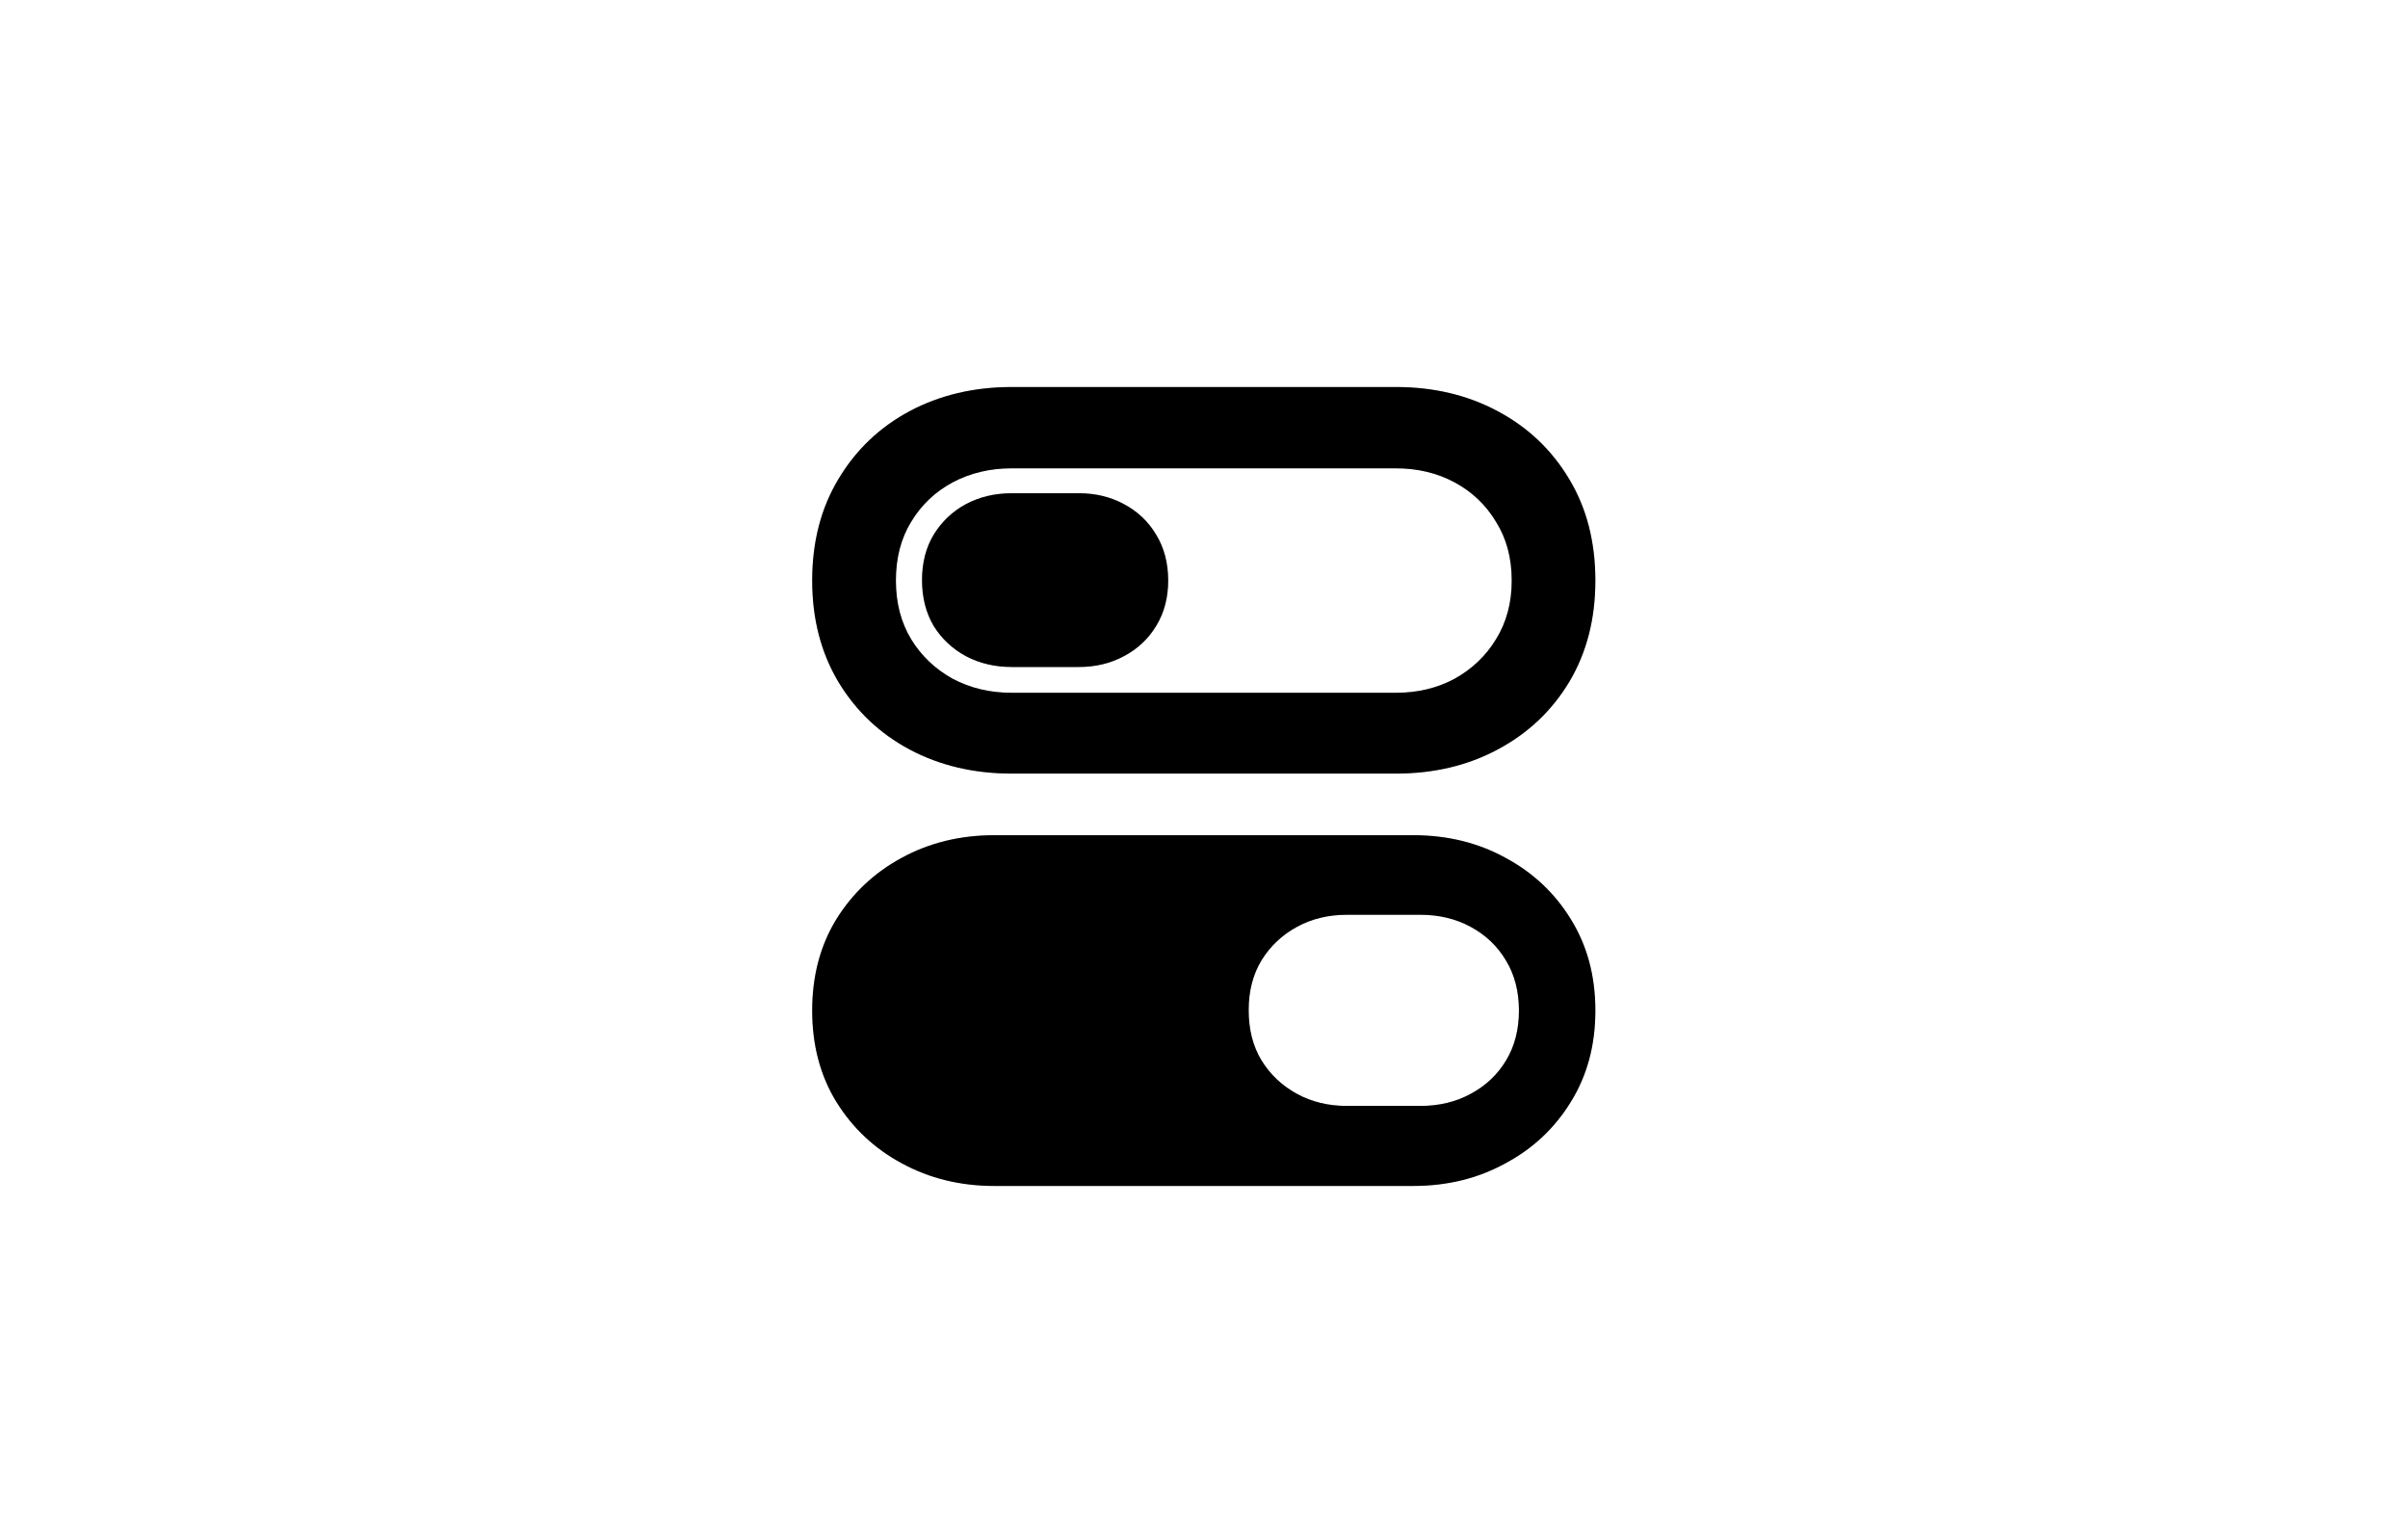
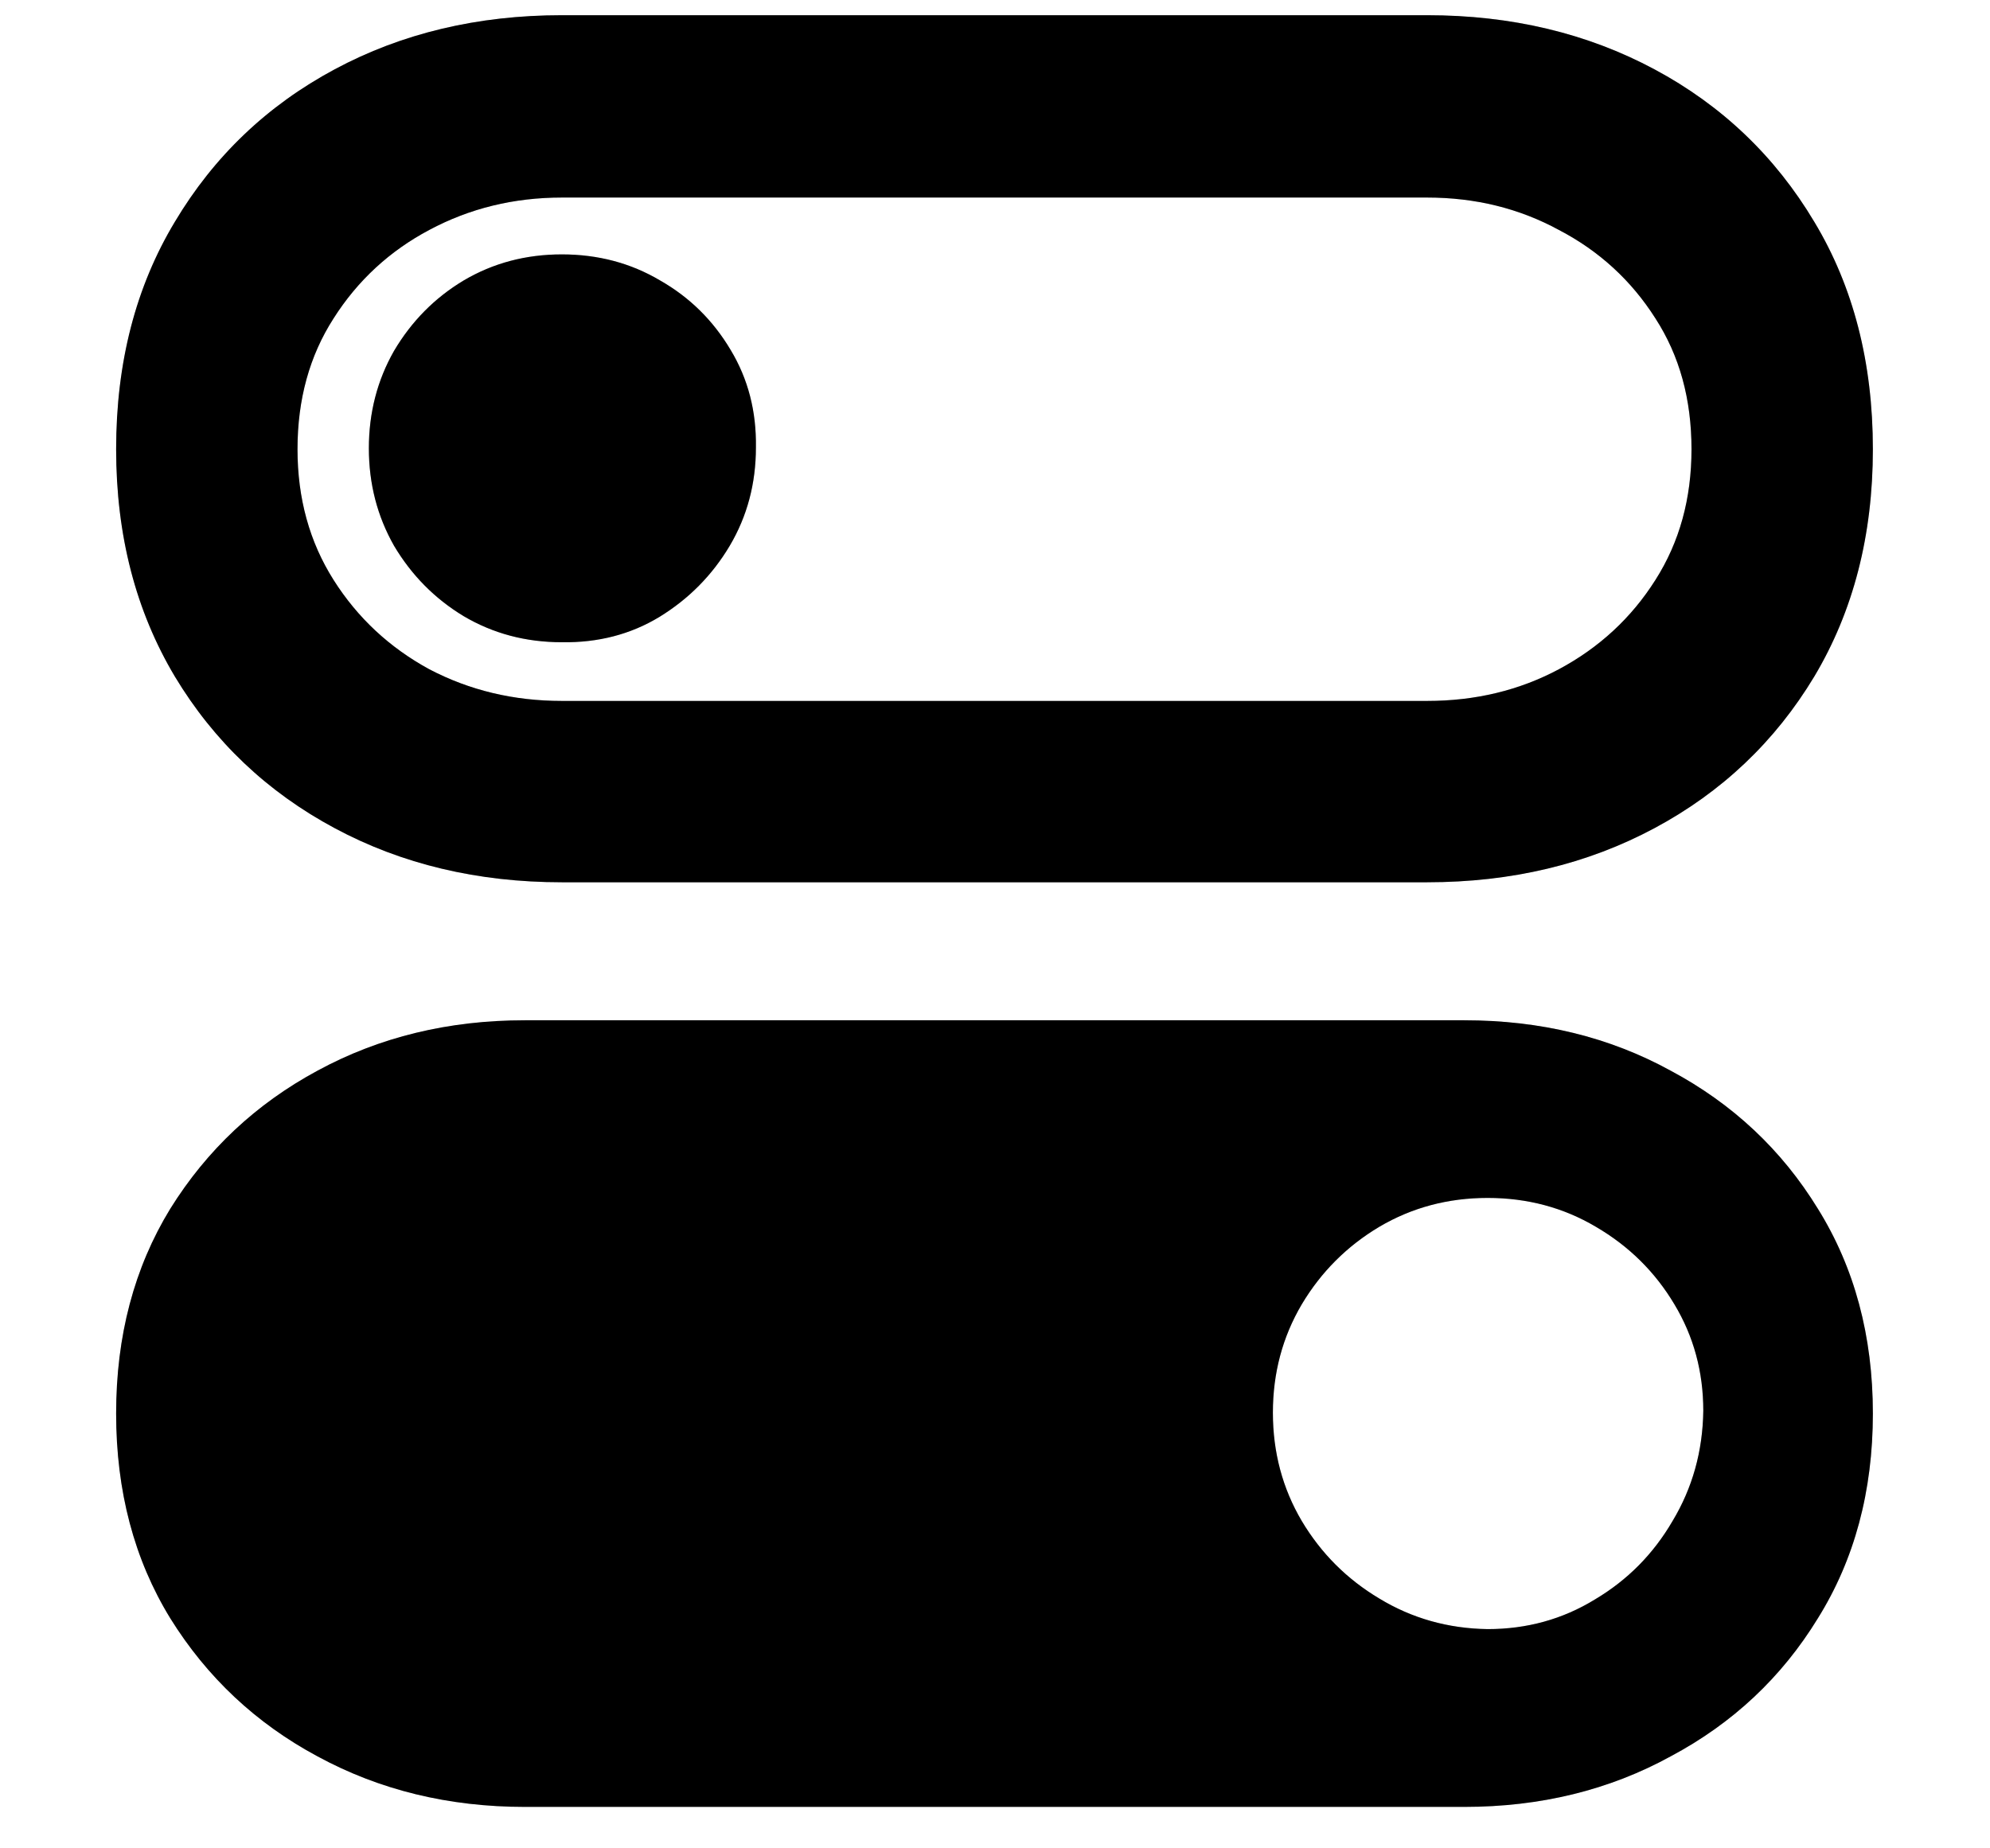
- <svg xmlns="http://www.w3.org/2000/svg" width="38" height="24" viewBox="0 0 38 24" fill="none">
-   <path d="M15.966 12.207C15.369 12.207 14.832 12.081 14.354 11.827C13.88 11.573 13.505 11.217 13.23 10.76C12.955 10.299 12.817 9.766 12.817 9.161C12.817 8.551 12.955 8.018 13.23 7.561C13.505 7.1 13.88 6.742 14.354 6.488C14.832 6.234 15.369 6.107 15.966 6.107H22.028C22.625 6.107 23.16 6.234 23.634 6.488C24.112 6.742 24.489 7.1 24.764 7.561C25.039 8.018 25.176 8.551 25.176 9.161C25.176 9.766 25.039 10.299 24.764 10.76C24.489 11.217 24.112 11.573 23.634 11.827C23.16 12.081 22.625 12.207 22.028 12.207H15.966ZM15.966 10.932H22.028C22.371 10.932 22.68 10.858 22.955 10.71C23.23 10.557 23.448 10.35 23.608 10.087C23.773 9.821 23.856 9.512 23.856 9.161C23.856 8.805 23.773 8.496 23.608 8.234C23.448 7.967 23.23 7.76 22.955 7.612C22.68 7.464 22.371 7.39 22.028 7.39H15.966C15.623 7.39 15.312 7.464 15.033 7.612C14.758 7.76 14.54 7.967 14.379 8.234C14.218 8.496 14.138 8.805 14.138 9.161C14.138 9.512 14.218 9.821 14.379 10.087C14.54 10.35 14.758 10.557 15.033 10.71C15.312 10.858 15.623 10.932 15.966 10.932ZM15.966 10.525C15.699 10.525 15.458 10.468 15.242 10.354C15.031 10.24 14.861 10.081 14.734 9.878C14.612 9.671 14.55 9.429 14.55 9.154C14.55 8.879 14.612 8.64 14.734 8.437C14.861 8.23 15.031 8.069 15.242 7.955C15.458 7.84 15.699 7.783 15.966 7.783H17.026C17.288 7.783 17.525 7.84 17.737 7.955C17.953 8.069 18.122 8.23 18.245 8.437C18.372 8.644 18.435 8.886 18.435 9.161C18.435 9.431 18.372 9.671 18.245 9.878C18.122 10.081 17.953 10.24 17.737 10.354C17.525 10.468 17.288 10.525 17.026 10.525H15.966ZM15.693 18.714C15.155 18.714 14.669 18.595 14.233 18.358C13.801 18.126 13.456 17.802 13.198 17.387C12.944 16.973 12.817 16.492 12.817 15.946C12.817 15.4 12.944 14.92 13.198 14.505C13.456 14.091 13.801 13.767 14.233 13.534C14.669 13.297 15.155 13.179 15.693 13.179H22.301C22.838 13.179 23.323 13.297 23.754 13.534C24.19 13.767 24.535 14.091 24.789 14.505C25.047 14.92 25.176 15.4 25.176 15.946C25.176 16.492 25.047 16.973 24.789 17.387C24.535 17.802 24.19 18.126 23.754 18.358C23.323 18.595 22.838 18.714 22.301 18.714H15.693ZM21.253 17.451H22.415C22.711 17.451 22.976 17.387 23.209 17.26C23.445 17.133 23.632 16.958 23.767 16.733C23.902 16.509 23.97 16.247 23.97 15.946C23.97 15.646 23.902 15.383 23.767 15.159C23.632 14.931 23.445 14.753 23.209 14.626C22.976 14.499 22.711 14.435 22.415 14.435H21.253C20.961 14.435 20.699 14.499 20.466 14.626C20.234 14.753 20.047 14.928 19.908 15.153C19.772 15.377 19.705 15.639 19.705 15.94C19.705 16.245 19.772 16.509 19.908 16.733C20.047 16.958 20.234 17.133 20.466 17.26C20.699 17.387 20.961 17.451 21.253 17.451Z" fill="black" />
-   <path d="M15.966 12.207C15.369 12.207 14.832 12.081 14.354 11.827C13.88 11.573 13.505 11.217 13.23 10.76C12.955 10.299 12.817 9.766 12.817 9.161C12.817 8.551 12.955 8.018 13.23 7.561C13.505 7.1 13.88 6.742 14.354 6.488C14.832 6.234 15.369 6.107 15.966 6.107H22.028C22.625 6.107 23.16 6.234 23.634 6.488C24.112 6.742 24.489 7.1 24.764 7.561C25.039 8.018 25.176 8.551 25.176 9.161C25.176 9.766 25.039 10.299 24.764 10.76C24.489 11.217 24.112 11.573 23.634 11.827C23.16 12.081 22.625 12.207 22.028 12.207H15.966ZM15.966 10.932H22.028C22.371 10.932 22.68 10.858 22.955 10.71C23.23 10.557 23.448 10.35 23.608 10.087C23.773 9.821 23.856 9.512 23.856 9.161C23.856 8.805 23.773 8.496 23.608 8.234C23.448 7.967 23.23 7.76 22.955 7.612C22.68 7.464 22.371 7.39 22.028 7.39H15.966C15.623 7.39 15.312 7.464 15.033 7.612C14.758 7.76 14.54 7.967 14.379 8.234C14.218 8.496 14.138 8.805 14.138 9.161C14.138 9.512 14.218 9.821 14.379 10.087C14.54 10.35 14.758 10.557 15.033 10.71C15.312 10.858 15.623 10.932 15.966 10.932ZM15.966 10.525C15.699 10.525 15.458 10.468 15.242 10.354C15.031 10.24 14.861 10.081 14.734 9.878C14.612 9.671 14.55 9.429 14.55 9.154C14.55 8.879 14.612 8.64 14.734 8.437C14.861 8.23 15.031 8.069 15.242 7.955C15.458 7.84 15.699 7.783 15.966 7.783H17.026C17.288 7.783 17.525 7.84 17.737 7.955C17.953 8.069 18.122 8.23 18.245 8.437C18.372 8.644 18.435 8.886 18.435 9.161C18.435 9.431 18.372 9.671 18.245 9.878C18.122 10.081 17.953 10.24 17.737 10.354C17.525 10.468 17.288 10.525 17.026 10.525H15.966ZM15.693 18.714C15.155 18.714 14.669 18.595 14.233 18.358C13.801 18.126 13.456 17.802 13.198 17.387C12.944 16.973 12.817 16.492 12.817 15.946C12.817 15.4 12.944 14.92 13.198 14.505C13.456 14.091 13.801 13.767 14.233 13.534C14.669 13.297 15.155 13.179 15.693 13.179H22.301C22.838 13.179 23.323 13.297 23.754 13.534C24.19 13.767 24.535 14.091 24.789 14.505C25.047 14.92 25.176 15.4 25.176 15.946C25.176 16.492 25.047 16.973 24.789 17.387C24.535 17.802 24.19 18.126 23.754 18.358C23.323 18.595 22.838 18.714 22.301 18.714H15.693ZM21.253 17.451H22.415C22.711 17.451 22.976 17.387 23.209 17.26C23.445 17.133 23.632 16.958 23.767 16.733C23.902 16.509 23.97 16.247 23.97 15.946C23.97 15.646 23.902 15.383 23.767 15.159C23.632 14.931 23.445 14.753 23.209 14.626C22.976 14.499 22.711 14.435 22.415 14.435H21.253C20.961 14.435 20.699 14.499 20.466 14.626C20.234 14.753 20.047 14.928 19.908 15.153C19.772 15.377 19.705 15.639 19.705 15.94C19.705 16.245 19.772 16.509 19.908 16.733C20.047 16.958 20.234 17.133 20.466 17.26C20.699 17.387 20.961 17.451 21.253 17.451Z" fill="black" fill-opacity="0.2" />
+ <svg xmlns="http://www.w3.org/2000/svg" width="14" height="13" viewBox="0 0 14 13" fill="none">
+   <path d="M3.693 12.714C3.155 12.714 2.669 12.595 2.233 12.358C1.801 12.126 1.456 11.802 1.198 11.387C0.944 10.973 0.817 10.492 0.817 9.946C0.817 9.4 0.944 8.92 1.198 8.505C1.456 8.091 1.801 7.767 2.233 7.534C2.669 7.297 3.155 7.179 3.693 7.179H10.301C10.838 7.179 11.323 7.297 11.754 7.534C12.19 7.767 12.535 8.091 12.789 8.505C13.047 8.92 13.176 9.4 13.176 9.946C13.176 10.492 13.047 10.973 12.789 11.387C12.535 11.802 12.19 12.126 11.754 12.358C11.323 12.595 10.838 12.714 10.301 12.714H3.693ZM10.466 11.463C10.741 11.463 10.993 11.394 11.221 11.254C11.45 11.118 11.632 10.934 11.767 10.702C11.907 10.469 11.979 10.211 11.983 9.927C11.983 9.652 11.915 9.403 11.78 9.178C11.644 8.95 11.46 8.768 11.227 8.632C10.999 8.497 10.745 8.429 10.466 8.429C10.187 8.429 9.933 8.497 9.704 8.632C9.476 8.768 9.294 8.95 9.158 9.178C9.023 9.407 8.955 9.661 8.955 9.94C8.955 10.219 9.023 10.473 9.158 10.702C9.294 10.93 9.476 11.112 9.704 11.248C9.933 11.387 10.187 11.459 10.466 11.463ZM3.953 6.208C3.361 6.208 2.827 6.081 2.354 5.827C1.88 5.573 1.505 5.217 1.23 4.76C0.955 4.299 0.817 3.766 0.817 3.161C0.817 2.551 0.955 2.018 1.23 1.561C1.505 1.1 1.88 0.742 2.354 0.488C2.827 0.234 3.361 0.107 3.953 0.107H10.04C10.633 0.107 11.166 0.234 11.64 0.488C12.114 0.742 12.489 1.1 12.764 1.561C13.039 2.018 13.176 2.551 13.176 3.161C13.176 3.766 13.039 4.299 12.764 4.76C12.489 5.217 12.114 5.573 11.64 5.827C11.166 6.081 10.633 6.208 10.04 6.208H3.953ZM3.953 4.932H10.04C10.379 4.932 10.688 4.858 10.967 4.709C11.251 4.557 11.477 4.348 11.646 4.081C11.816 3.814 11.9 3.508 11.9 3.161C11.9 2.809 11.816 2.503 11.646 2.24C11.477 1.974 11.251 1.766 10.967 1.618C10.688 1.466 10.379 1.39 10.04 1.39H3.953C3.615 1.39 3.304 1.466 3.02 1.618C2.741 1.766 2.516 1.974 2.347 2.24C2.178 2.503 2.093 2.809 2.093 3.161C2.093 3.508 2.178 3.814 2.347 4.081C2.516 4.348 2.741 4.557 3.02 4.709C3.304 4.858 3.615 4.932 3.953 4.932ZM3.953 4.519C3.699 4.519 3.469 4.458 3.261 4.335C3.058 4.212 2.895 4.047 2.772 3.84C2.654 3.632 2.595 3.404 2.595 3.154C2.595 2.905 2.654 2.676 2.772 2.469C2.895 2.261 3.058 2.096 3.261 1.974C3.469 1.851 3.699 1.79 3.953 1.79C4.207 1.79 4.438 1.851 4.645 1.974C4.852 2.092 5.017 2.255 5.14 2.462C5.263 2.666 5.322 2.894 5.318 3.148C5.318 3.402 5.257 3.632 5.134 3.84C5.011 4.047 4.846 4.214 4.639 4.341C4.436 4.464 4.207 4.523 3.953 4.519Z" fill="black" />
+   <path d="M3.693 12.714C3.155 12.714 2.669 12.595 2.233 12.358C1.801 12.126 1.456 11.802 1.198 11.387C0.944 10.973 0.817 10.492 0.817 9.946C0.817 9.4 0.944 8.92 1.198 8.505C1.456 8.091 1.801 7.767 2.233 7.534C2.669 7.297 3.155 7.179 3.693 7.179H10.301C10.838 7.179 11.323 7.297 11.754 7.534C12.19 7.767 12.535 8.091 12.789 8.505C13.047 8.92 13.176 9.4 13.176 9.946C13.176 10.492 13.047 10.973 12.789 11.387C12.535 11.802 12.19 12.126 11.754 12.358C11.323 12.595 10.838 12.714 10.301 12.714H3.693ZM10.466 11.463C10.741 11.463 10.993 11.394 11.221 11.254C11.45 11.118 11.632 10.934 11.767 10.702C11.907 10.469 11.979 10.211 11.983 9.927C11.983 9.652 11.915 9.403 11.78 9.178C11.644 8.95 11.46 8.768 11.227 8.632C10.999 8.497 10.745 8.429 10.466 8.429C10.187 8.429 9.933 8.497 9.704 8.632C9.476 8.768 9.294 8.95 9.158 9.178C9.023 9.407 8.955 9.661 8.955 9.94C8.955 10.219 9.023 10.473 9.158 10.702C9.294 10.93 9.476 11.112 9.704 11.248C9.933 11.387 10.187 11.459 10.466 11.463ZM3.953 6.208C3.361 6.208 2.827 6.081 2.354 5.827C1.88 5.573 1.505 5.217 1.23 4.76C0.955 4.299 0.817 3.766 0.817 3.161C0.817 2.551 0.955 2.018 1.23 1.561C1.505 1.1 1.88 0.742 2.354 0.488C2.827 0.234 3.361 0.107 3.953 0.107H10.04C10.633 0.107 11.166 0.234 11.64 0.488C12.114 0.742 12.489 1.1 12.764 1.561C13.039 2.018 13.176 2.551 13.176 3.161C13.176 3.766 13.039 4.299 12.764 4.76C12.489 5.217 12.114 5.573 11.64 5.827C11.166 6.081 10.633 6.208 10.04 6.208H3.953ZM3.953 4.932H10.04C10.379 4.932 10.688 4.858 10.967 4.709C11.251 4.557 11.477 4.348 11.646 4.081C11.816 3.814 11.9 3.508 11.9 3.161C11.9 2.809 11.816 2.503 11.646 2.24C11.477 1.974 11.251 1.766 10.967 1.618C10.688 1.466 10.379 1.39 10.04 1.39H3.953C3.615 1.39 3.304 1.466 3.02 1.618C2.741 1.766 2.516 1.974 2.347 2.24C2.178 2.503 2.093 2.809 2.093 3.161C2.093 3.508 2.178 3.814 2.347 4.081C2.516 4.348 2.741 4.557 3.02 4.709C3.304 4.858 3.615 4.932 3.953 4.932ZM3.953 4.519C3.699 4.519 3.469 4.458 3.261 4.335C3.058 4.212 2.895 4.047 2.772 3.84C2.654 3.632 2.595 3.404 2.595 3.154C2.595 2.905 2.654 2.676 2.772 2.469C2.895 2.261 3.058 2.096 3.261 1.974C3.469 1.851 3.699 1.79 3.953 1.79C4.207 1.79 4.438 1.851 4.645 1.974C4.852 2.092 5.017 2.255 5.14 2.462C5.263 2.666 5.322 2.894 5.318 3.148C5.318 3.402 5.257 3.632 5.134 3.84C5.011 4.047 4.846 4.214 4.639 4.341C4.436 4.464 4.207 4.523 3.953 4.519Z" fill="black" fill-opacity="0.2" />
</svg>
